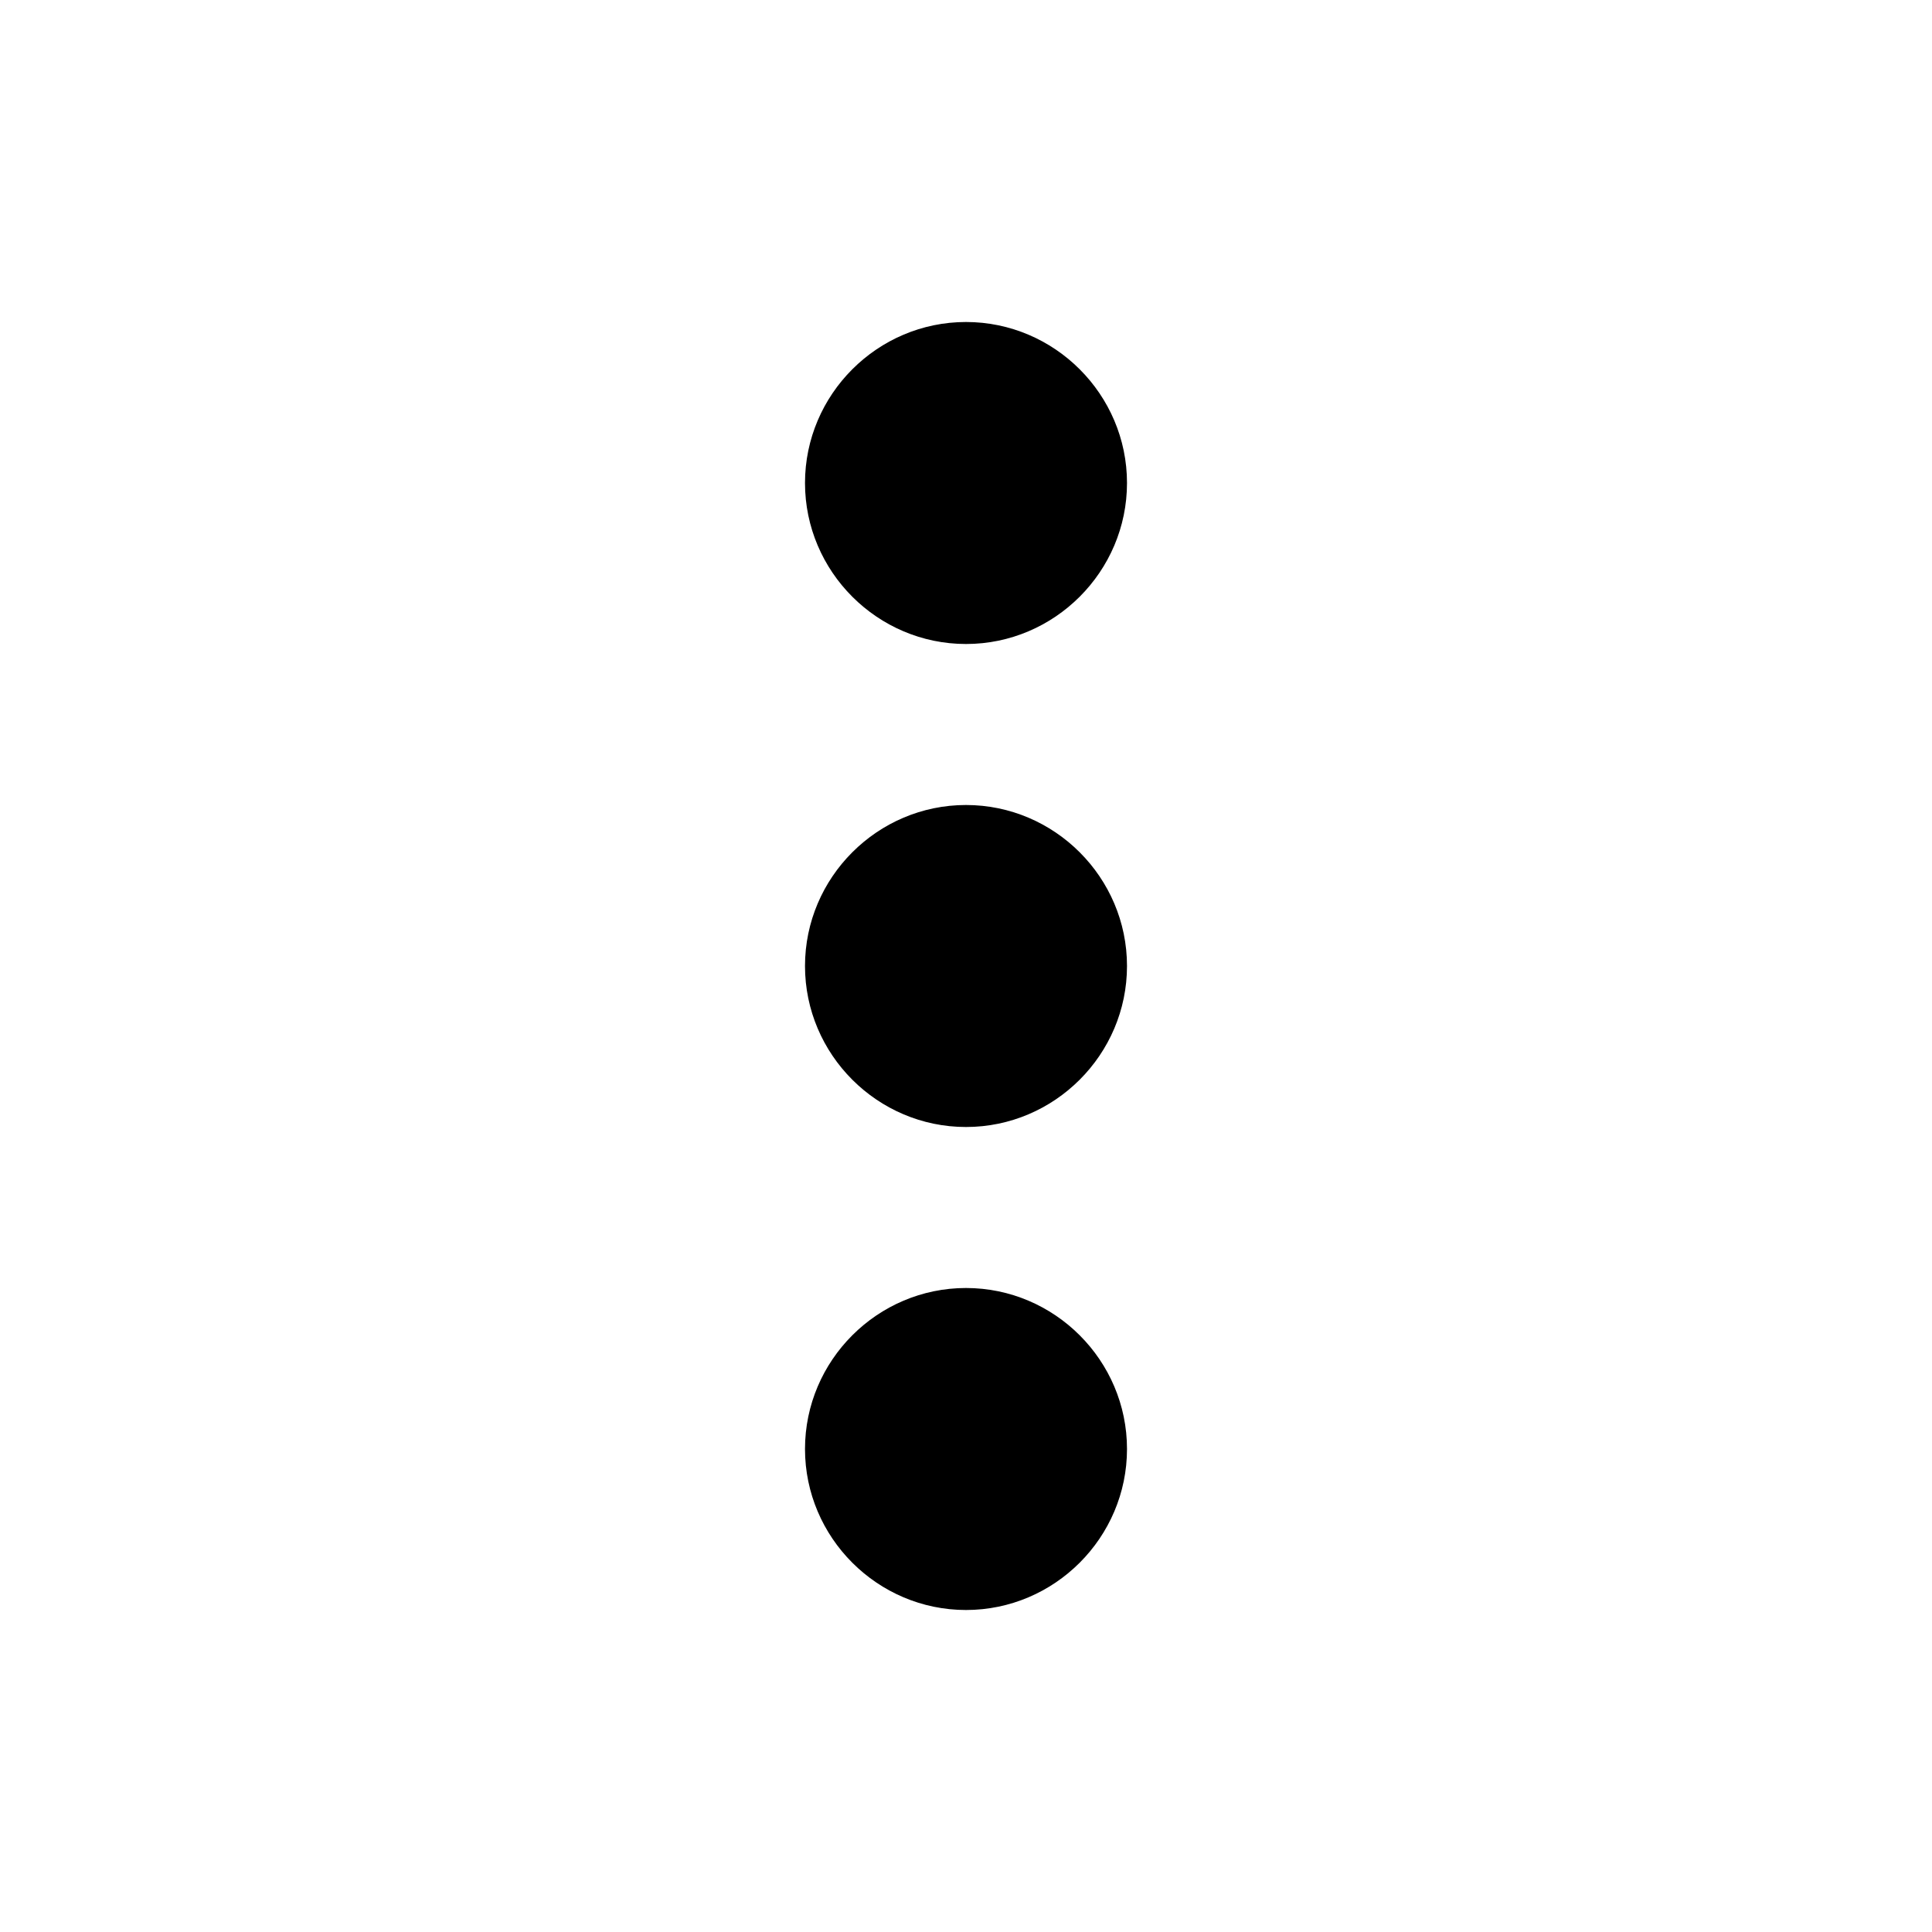
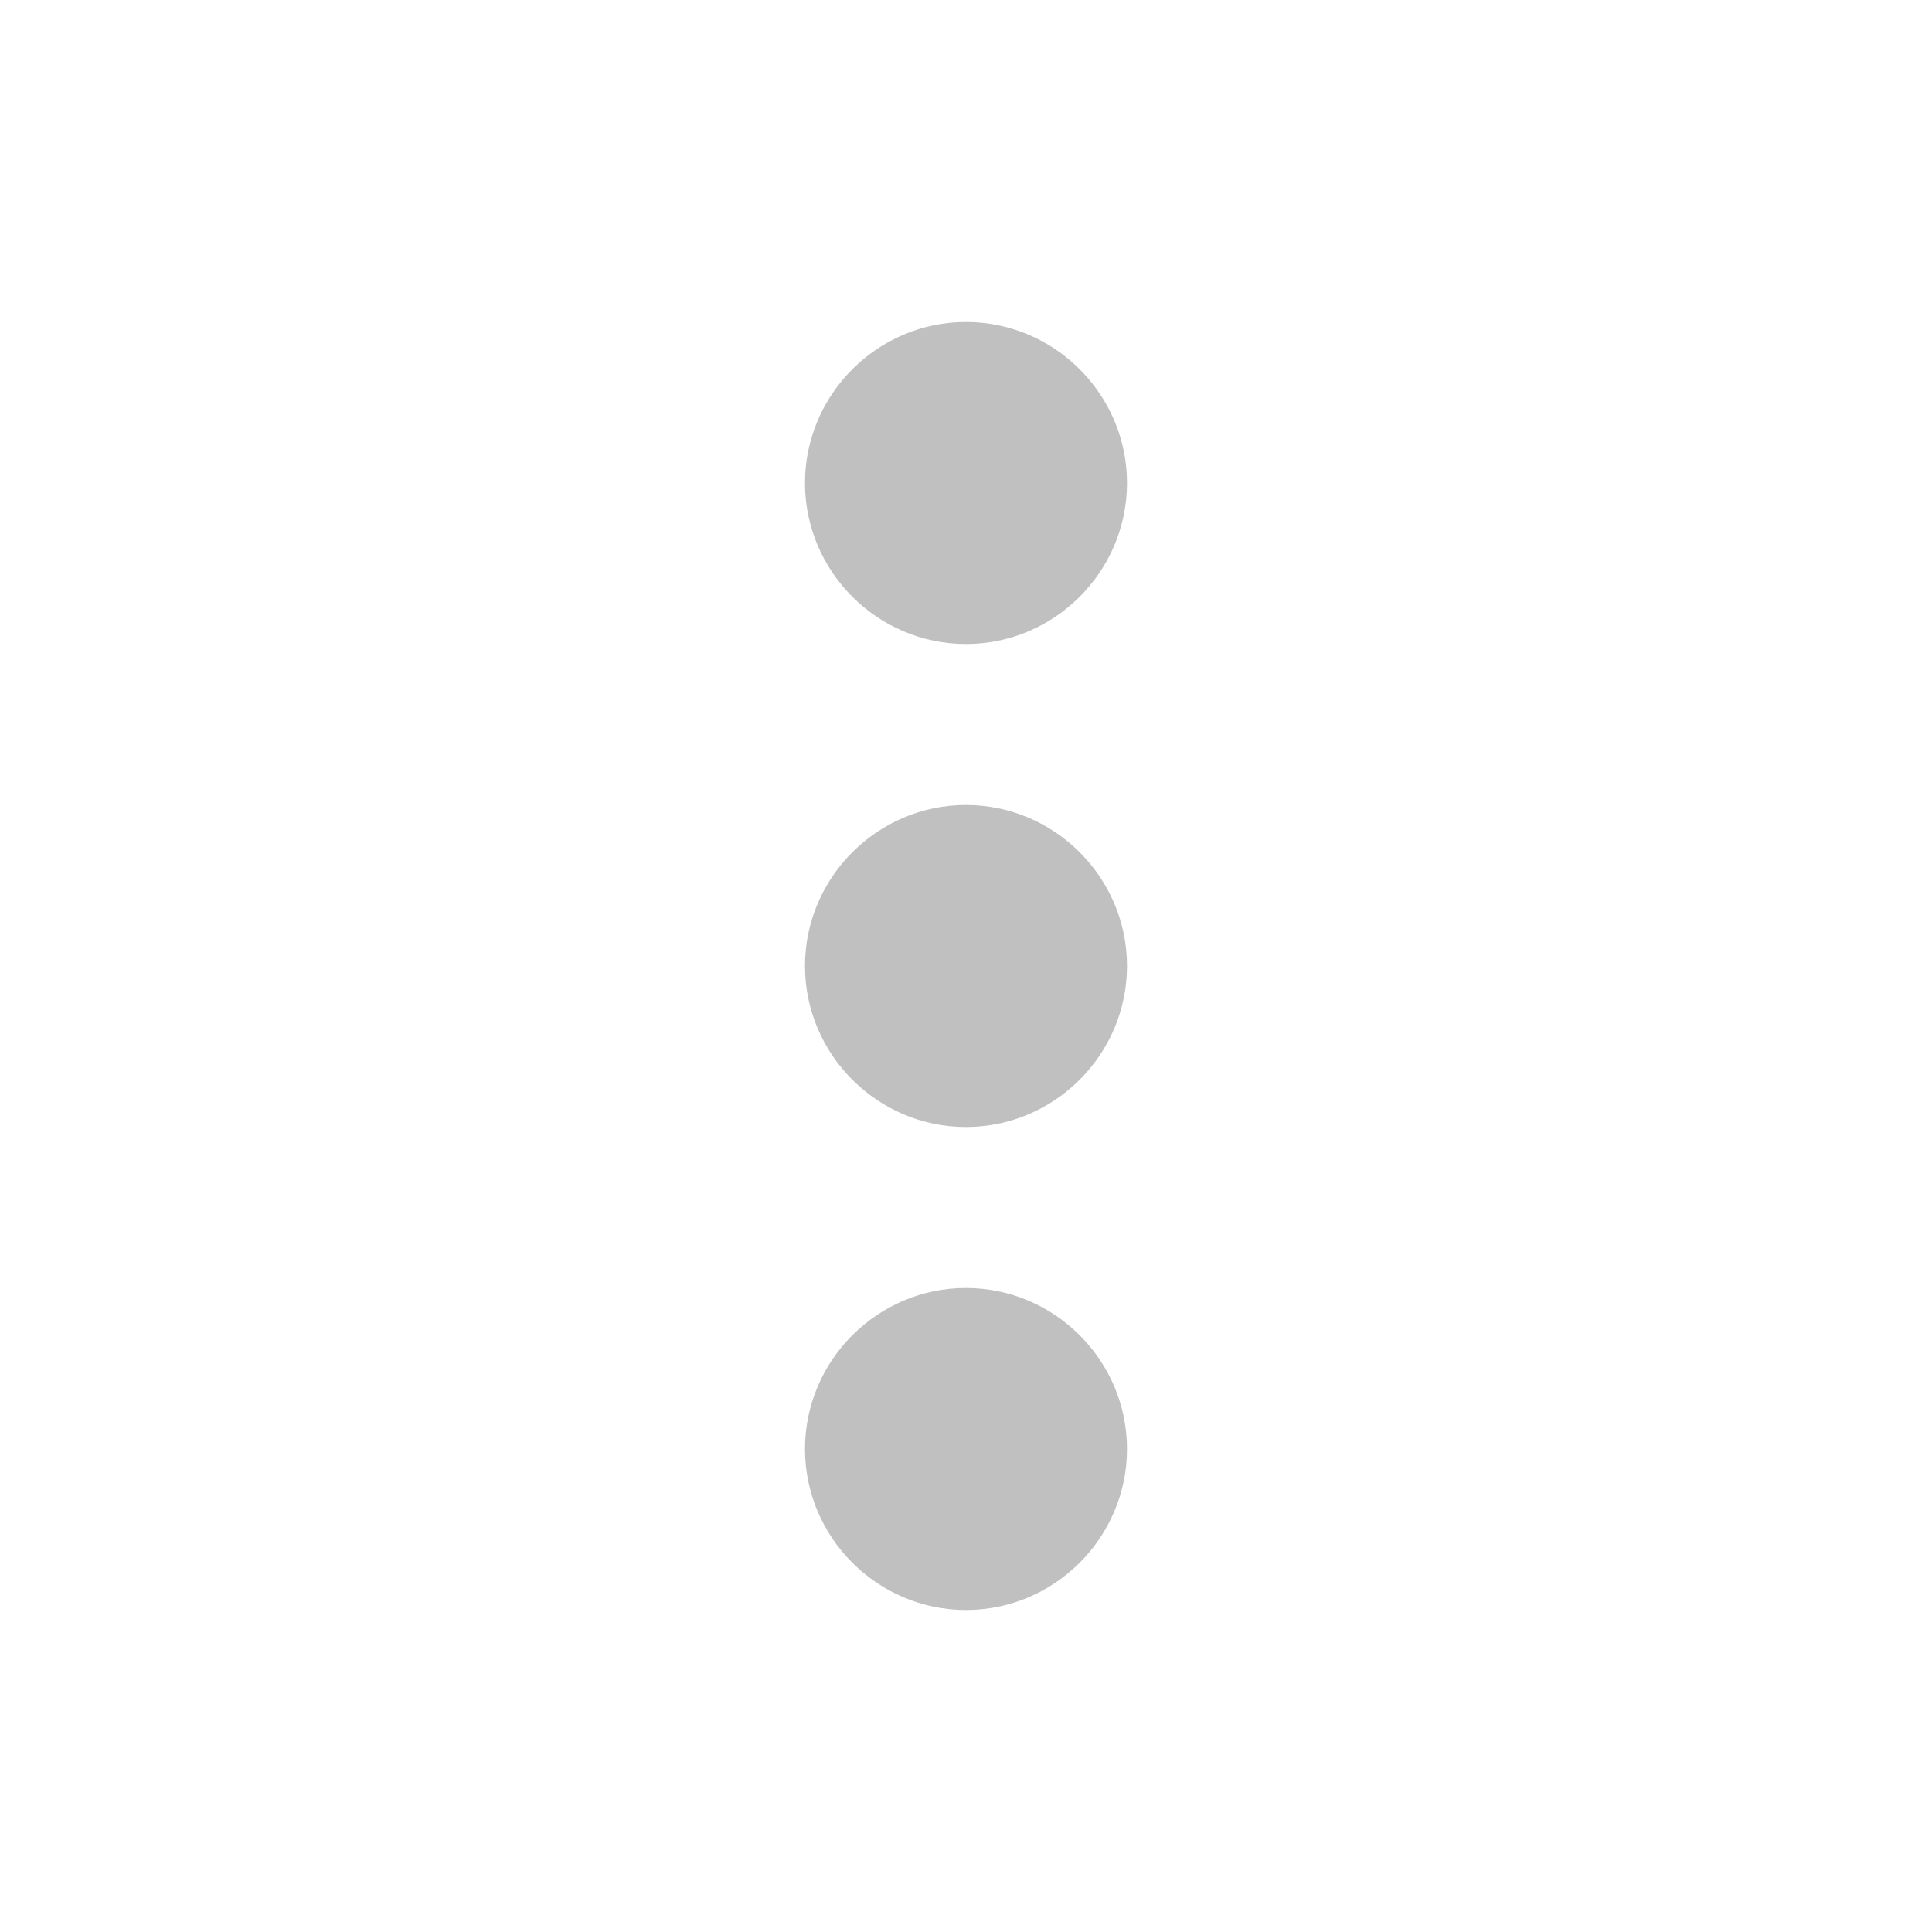
<svg xmlns="http://www.w3.org/2000/svg" viewBox="0 0 24 24" width="24" height="24">
-   <path fill="currentColor" d="M12 8c1.1 0 2-.9 2-2s-.9-2-2-2-2 .9-2 2 .9 2 2 2zm0 2c-1.1 0-2 .9-2 2s.9 2 2 2 2-.9 2-2-.9-2-2-2zm0 6c-1.1 0-2 .9-2 2s.9 2 2 2 2-.9 2-2-.9-2-2-2z" />
+   <path fill="#c0c0c0" d="M12 8c1.1 0 2-.9 2-2s-.9-2-2-2-2 .9-2 2 .9 2 2 2zm0 2c-1.1 0-2 .9-2 2s.9 2 2 2 2-.9 2-2-.9-2-2-2zm0 6c-1.1 0-2 .9-2 2s.9 2 2 2 2-.9 2-2-.9-2-2-2z" />
</svg>
